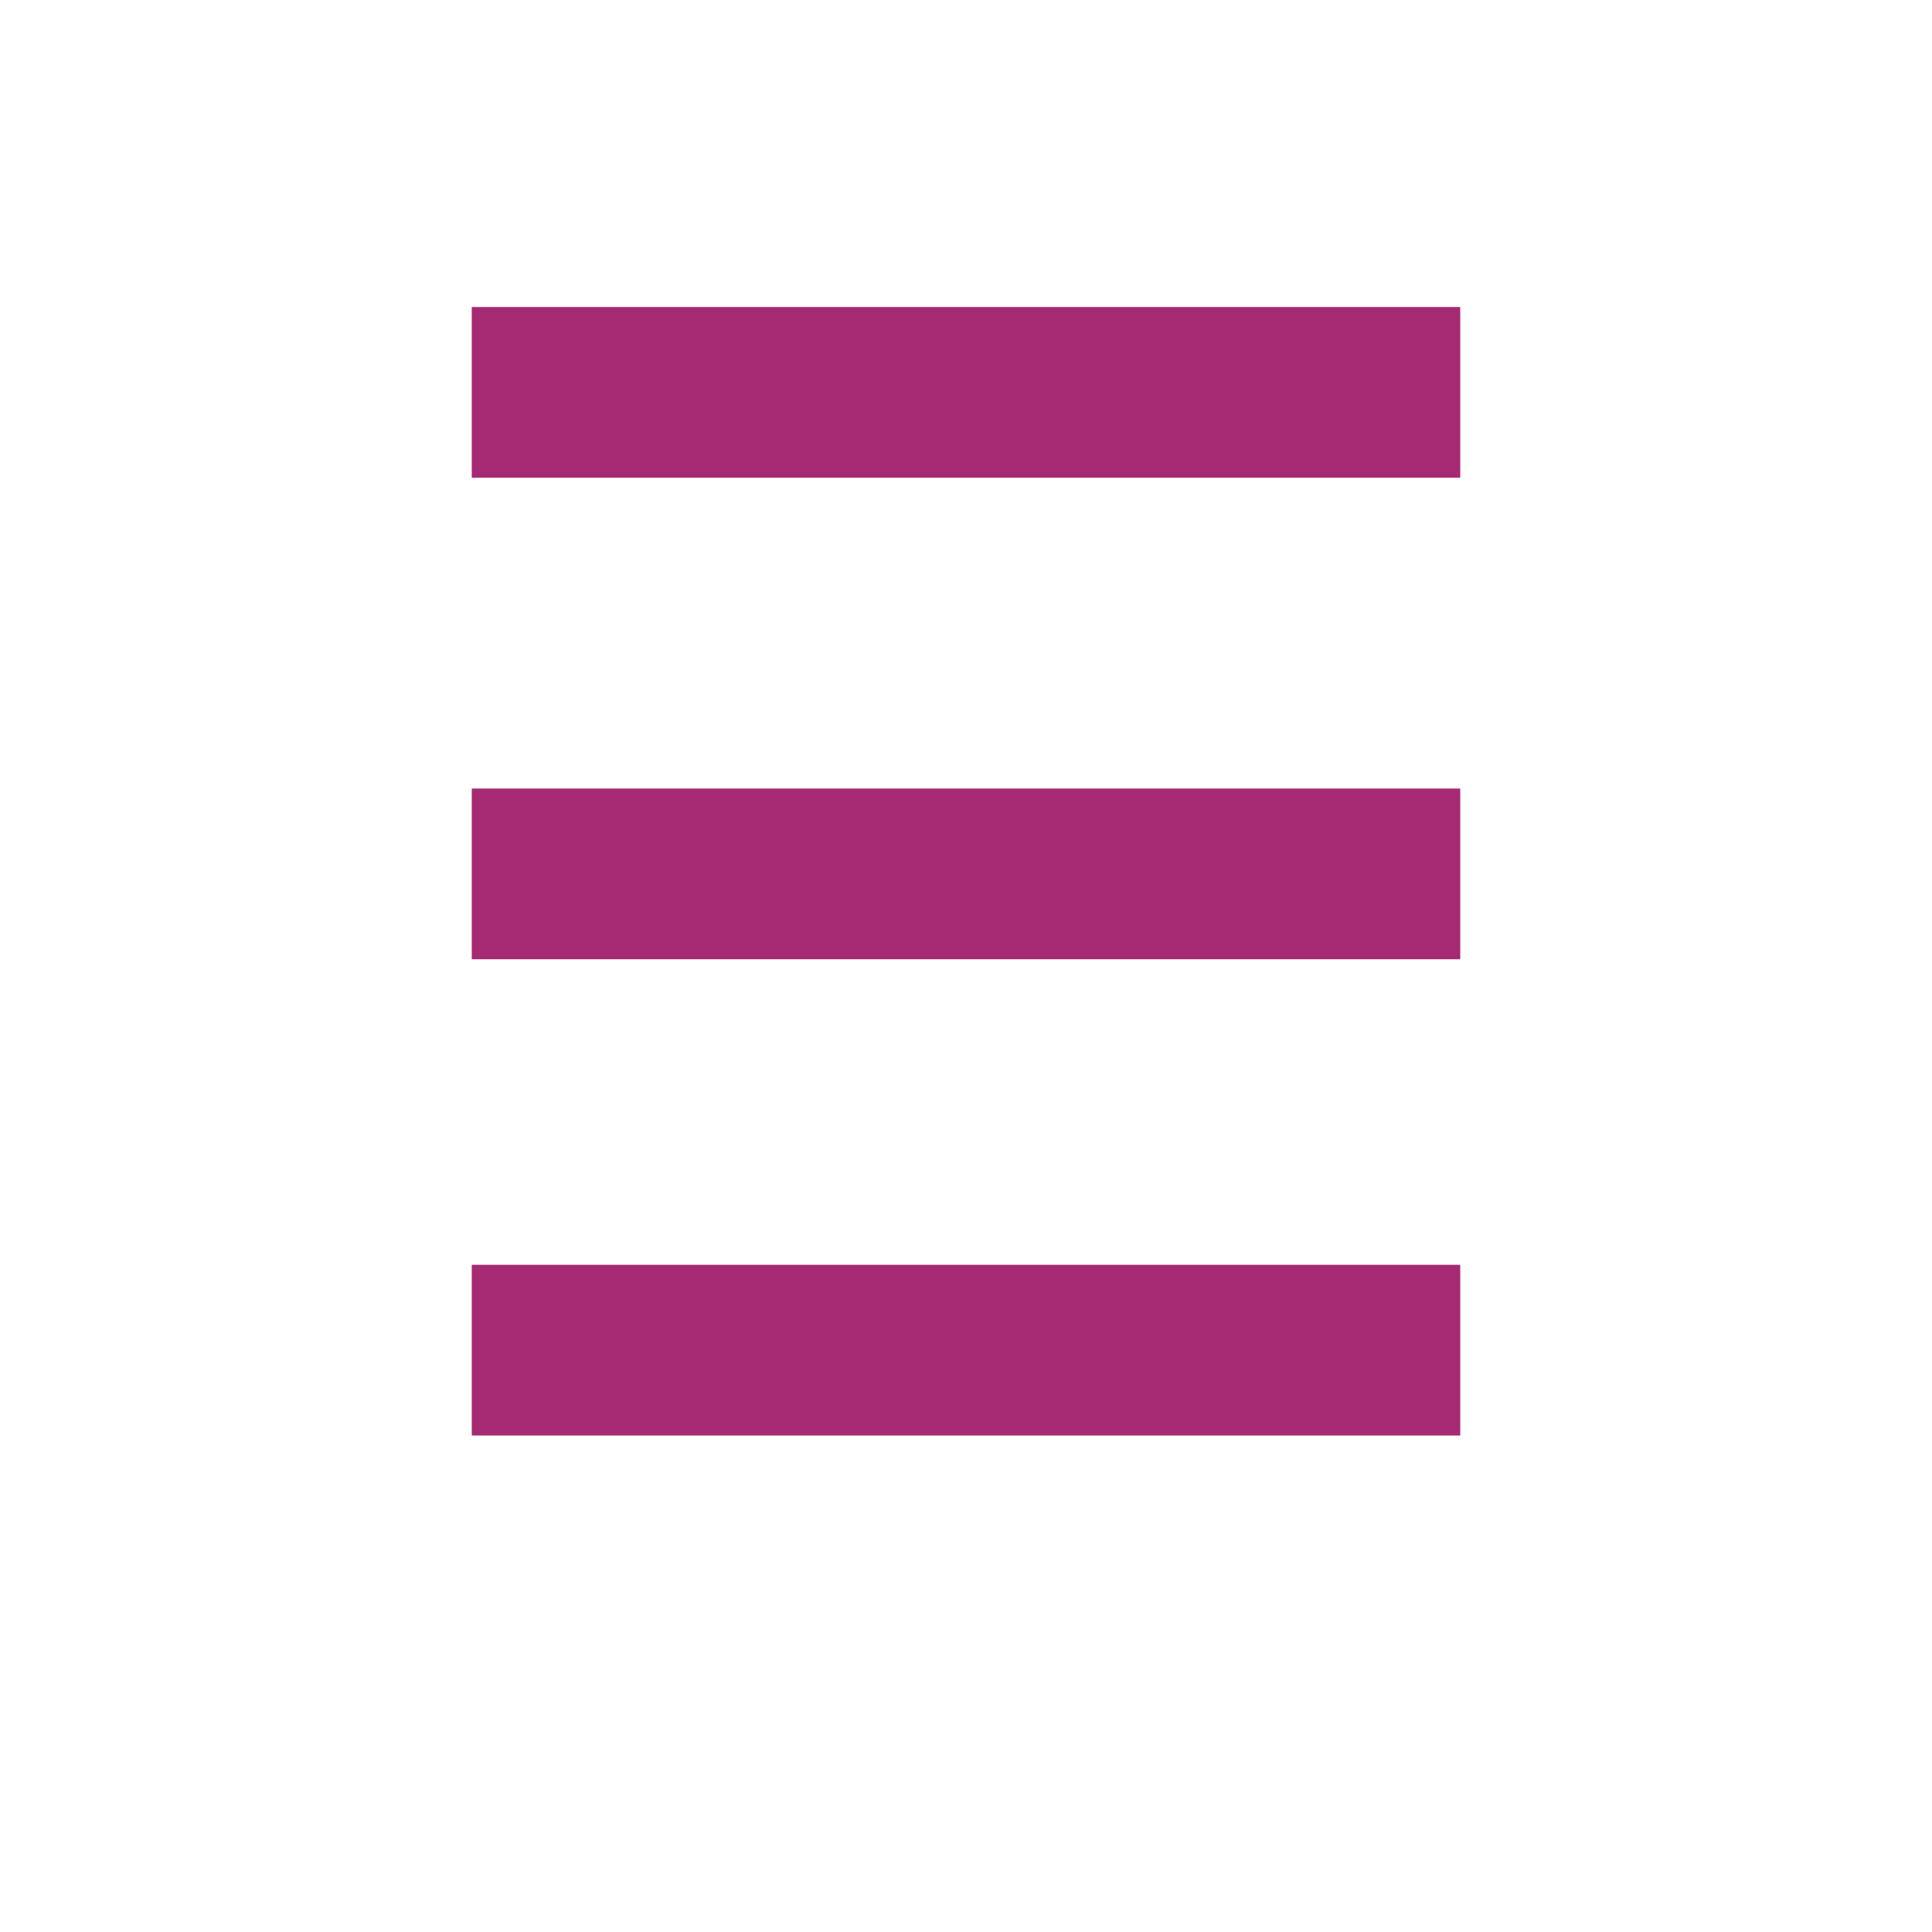
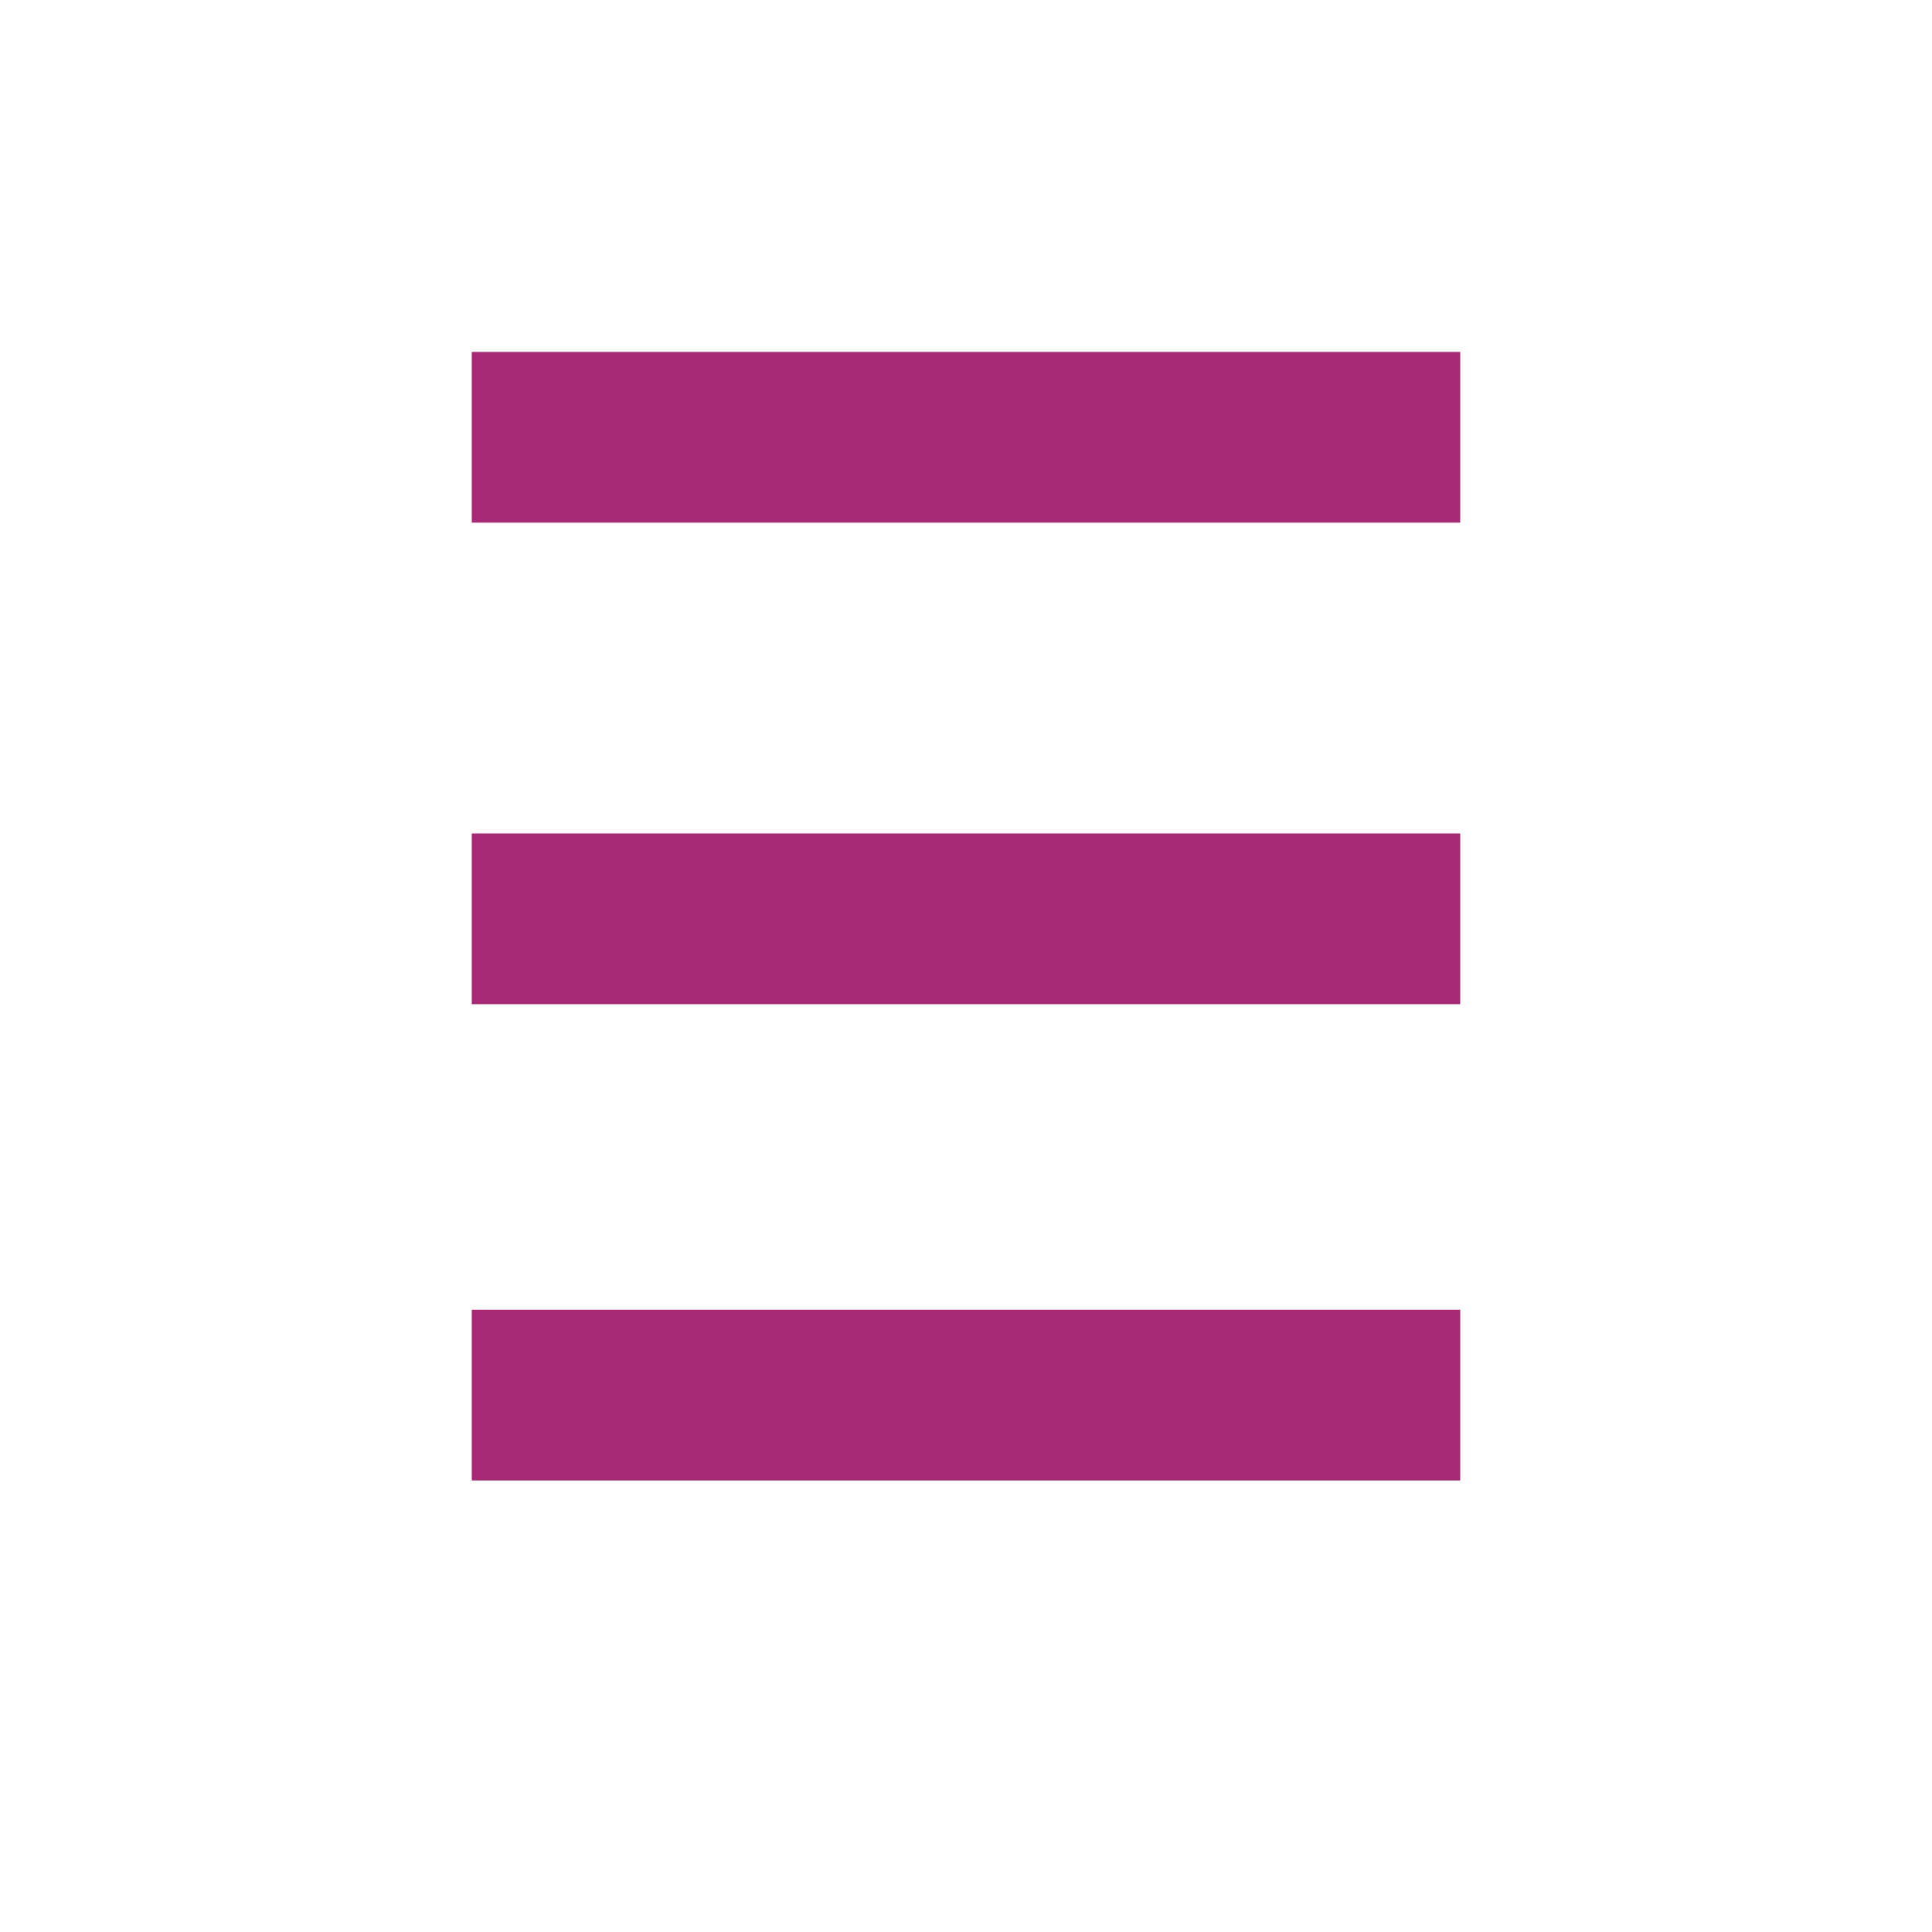
- <svg xmlns="http://www.w3.org/2000/svg" id="Menu" width="25" height="25" viewBox="0 0 22 43">
+ <svg xmlns="http://www.w3.org/2000/svg" id="Menu" width="25" height="25" viewBox="0 -1 22 43">
  <path id="Path_59" data-name="Path 59" d="M3792.094-2262.668h22" transform="translate(-3792.094 2271.401)" fill="none" stroke="#a62973" stroke-width="3.8" />
  <path id="Path_60" data-name="Path 60" d="M3792.094-2262.668h22" transform="translate(-3792.094 2292.718)" fill="none" stroke="#a62973" stroke-width="3.8" />
  <path id="Path_61" data-name="Path 61" d="M3792.094-2262.668h22" transform="translate(-3792.094 2282.118)" fill="none" stroke="#a62973" stroke-width="3.8" />
</svg>
